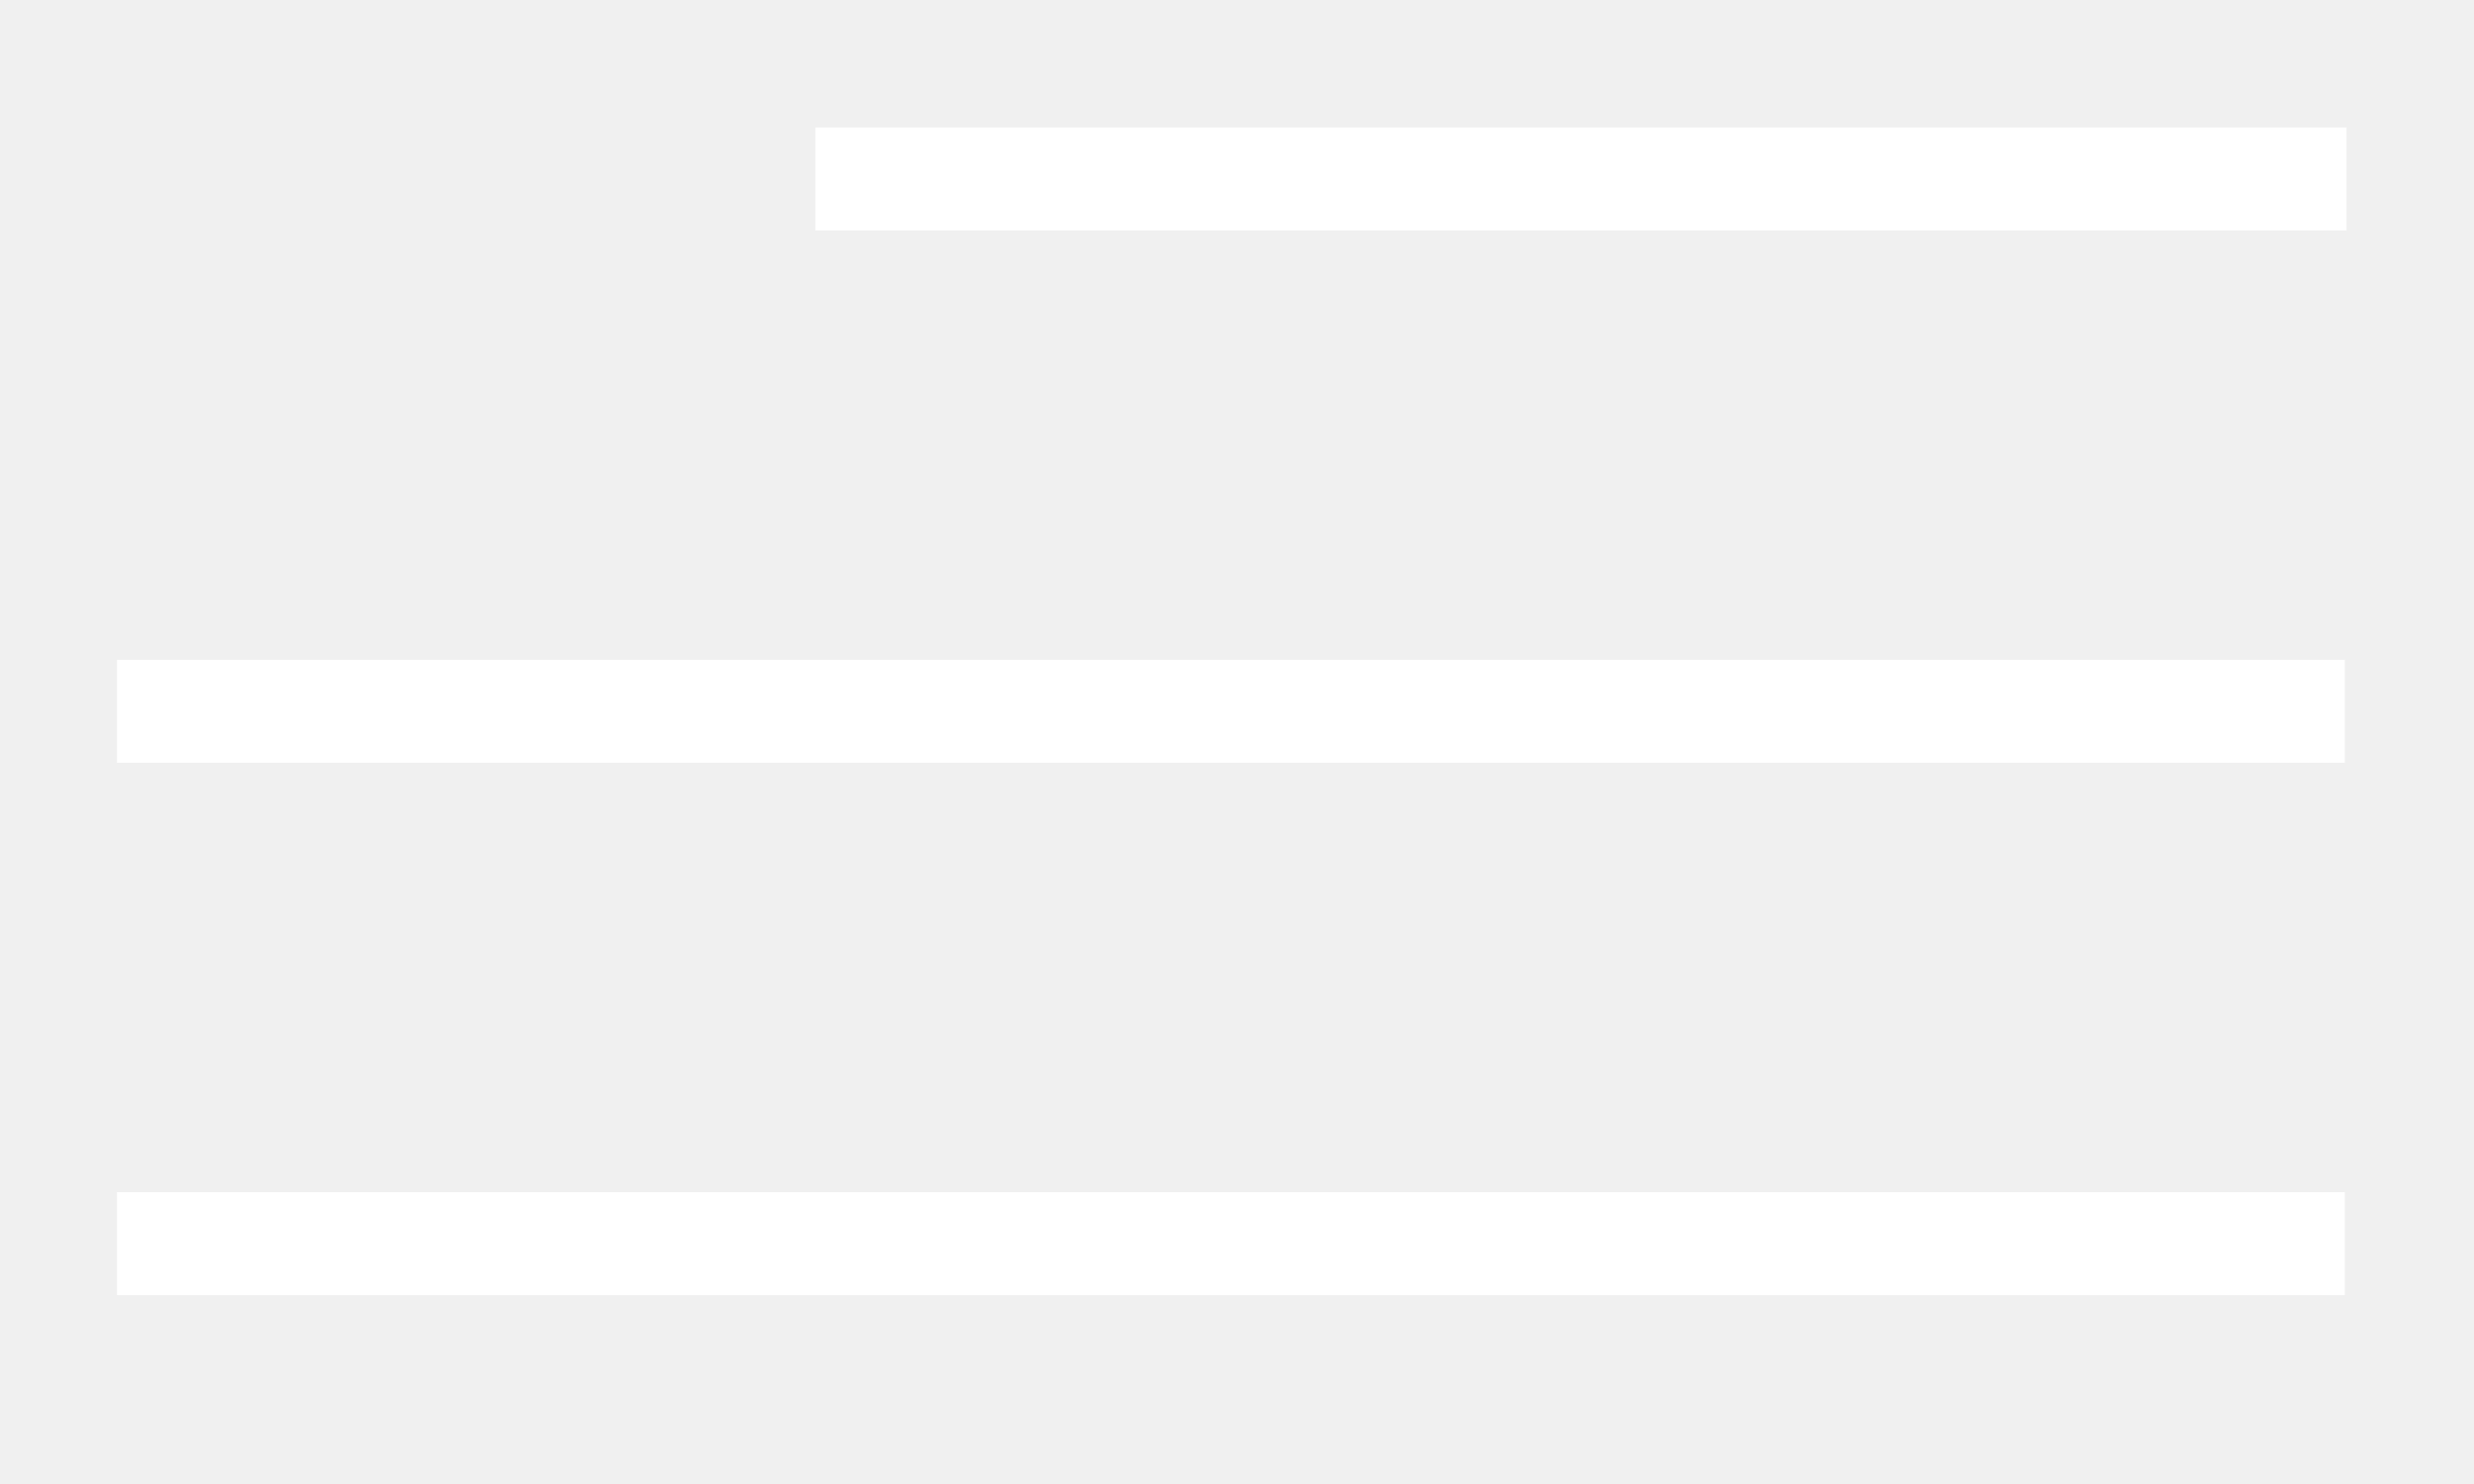
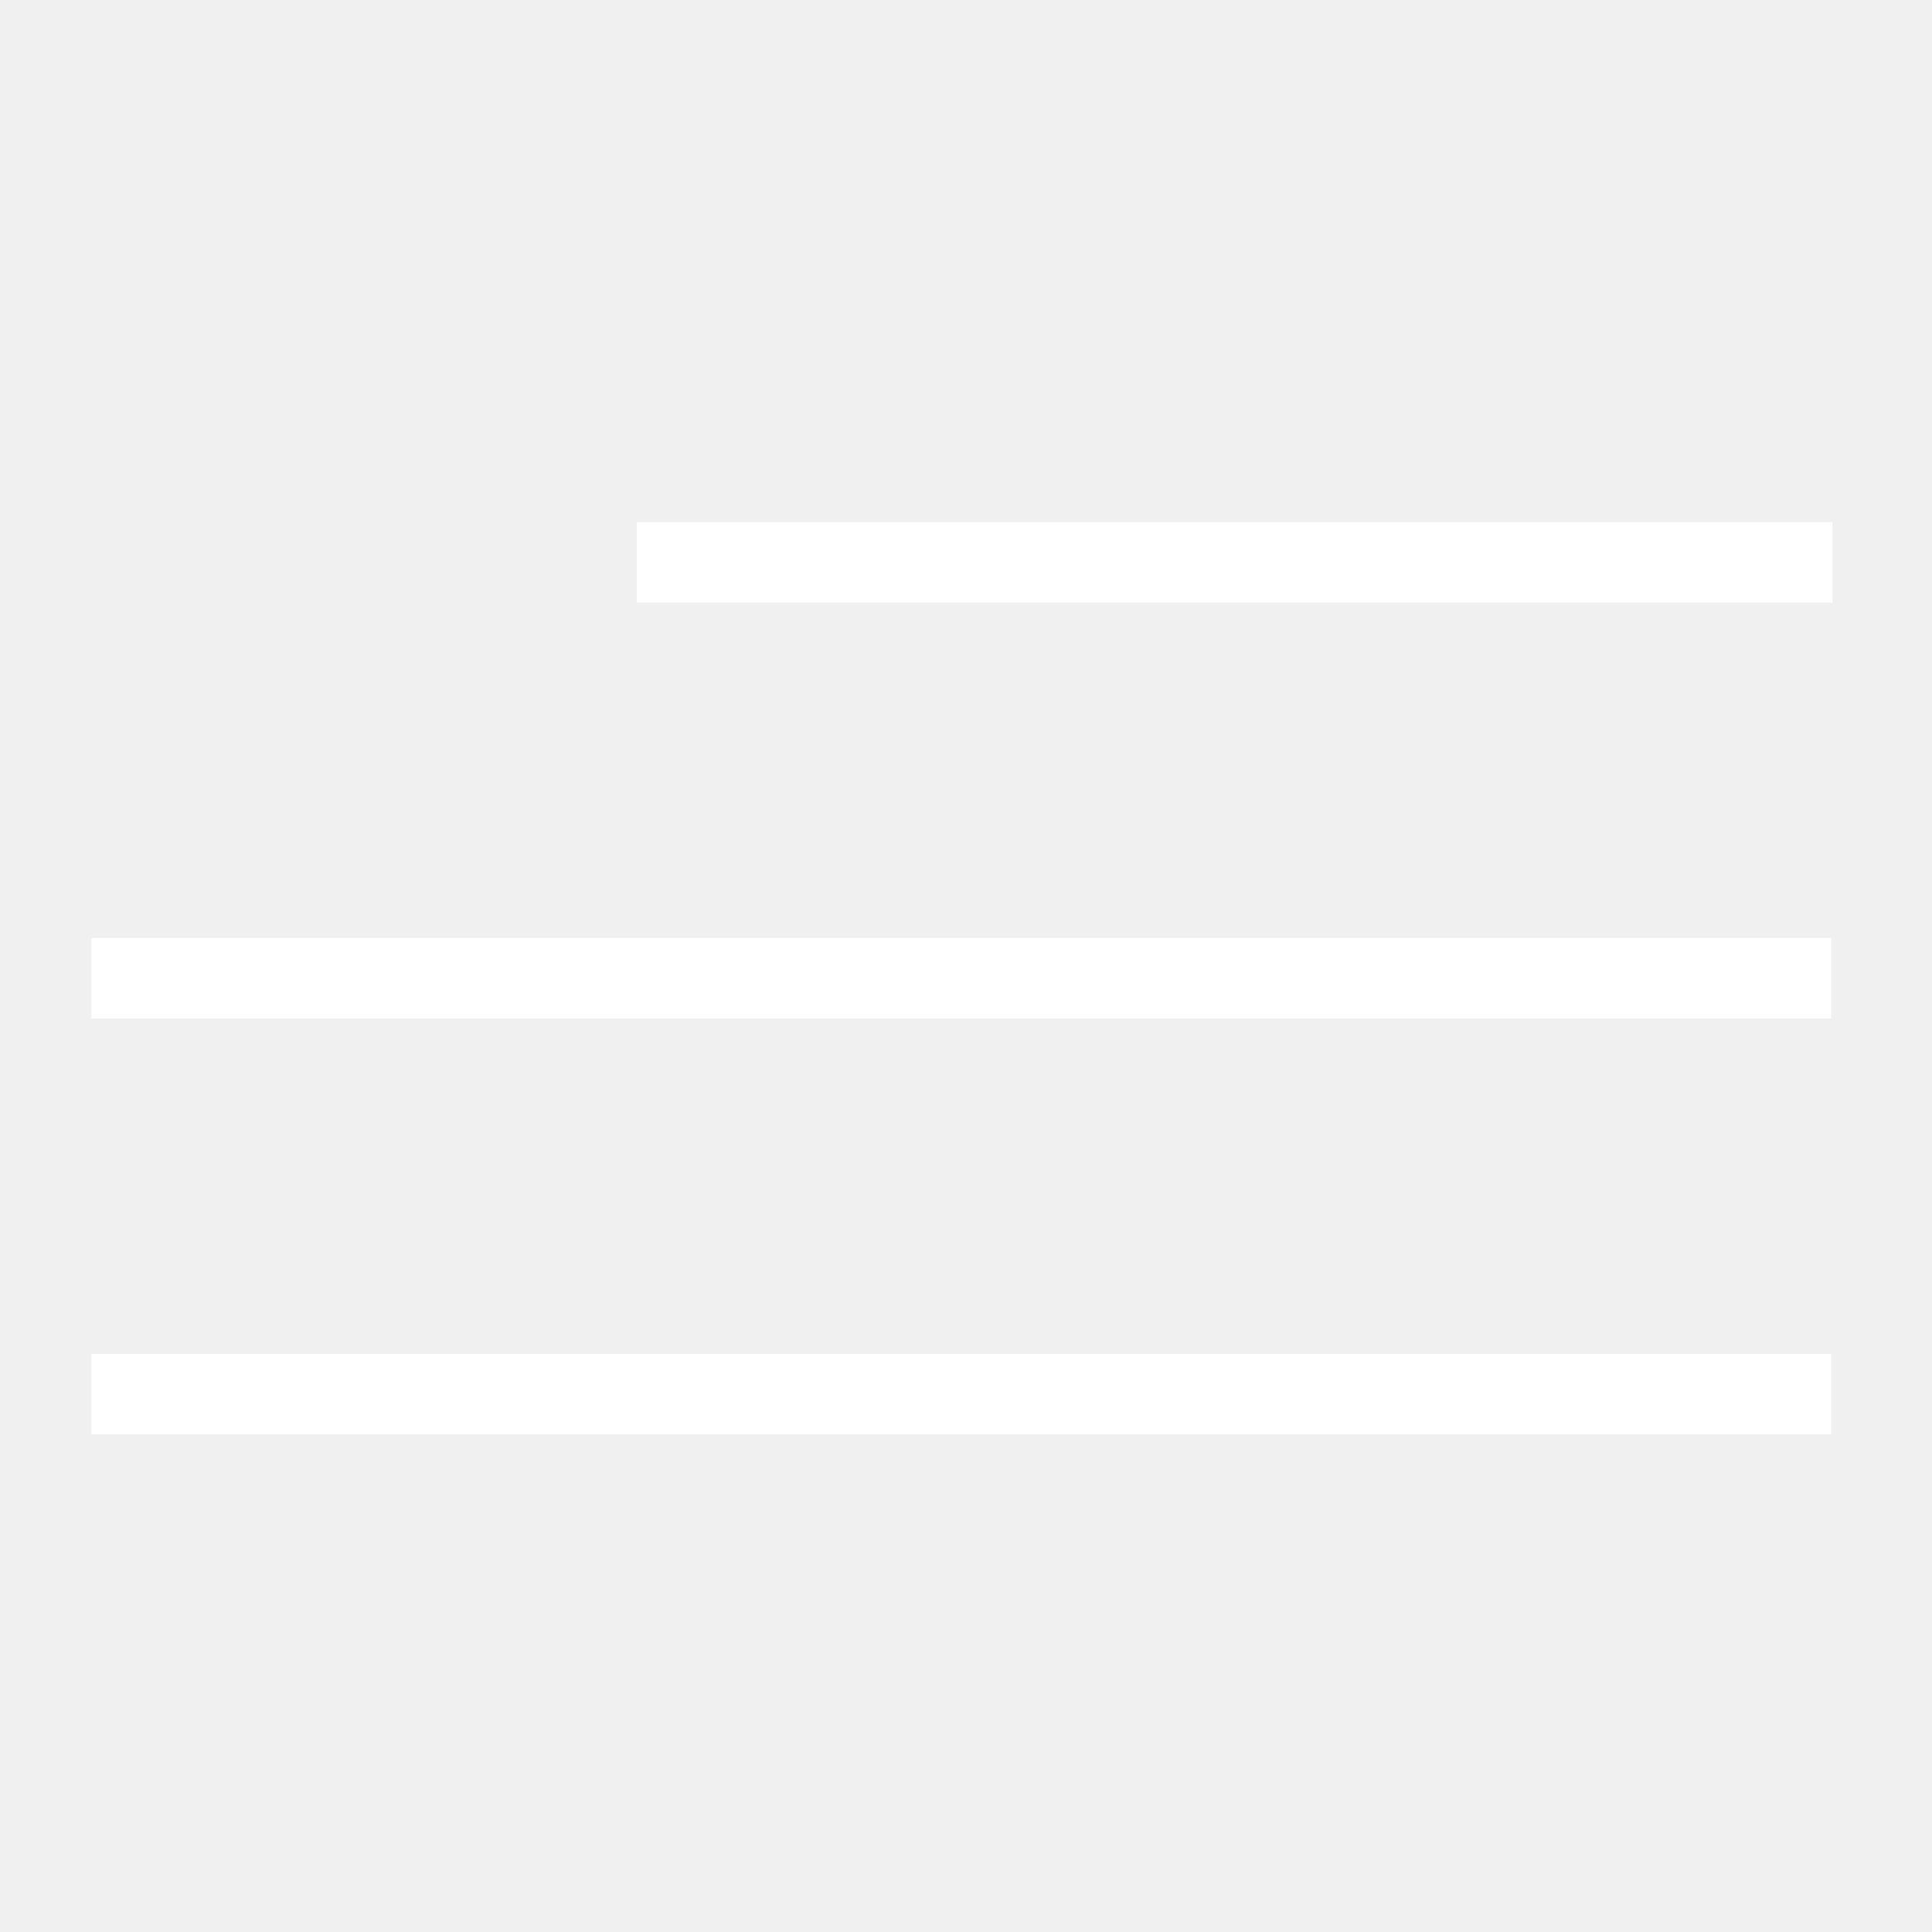
- <svg xmlns="http://www.w3.org/2000/svg" version="1.1" id="Calque_1" x="0px" y="0px" viewBox="0 0 141.7 85" style="enable-background:new 0 0 141.7 85;" xml:space="preserve">
+ <svg xmlns="http://www.w3.org/2000/svg" version="1.1" id="Calque_1" x="0px" y="0px" viewBox="0 0 141.7 141.7" style="enable-background:new 0 0 141.7 141.7;" xml:space="preserve">
  <style type="text/css">
	.st0{fill:#FFFFFF;}
</style>
  <g>
-     <rect x="46.7" y="7.3" class="st0" width="87.7" height="5.9" />
-     <rect x="6.7" y="37.8" class="st0" width="127.6" height="5.9" />
-     <rect x="6.7" y="68.3" class="st0" width="127.6" height="5.9" />
+     <rect x="46.7" y="38.3" class="st0" width="87.7" height="5.9" />
+     <rect x="6.7" y="68.8" class="st0" width="127.6" height="5.9" />
+     <rect x="6.7" y="99.3" class="st0" width="127.6" height="5.9" />
  </g>
</svg>
